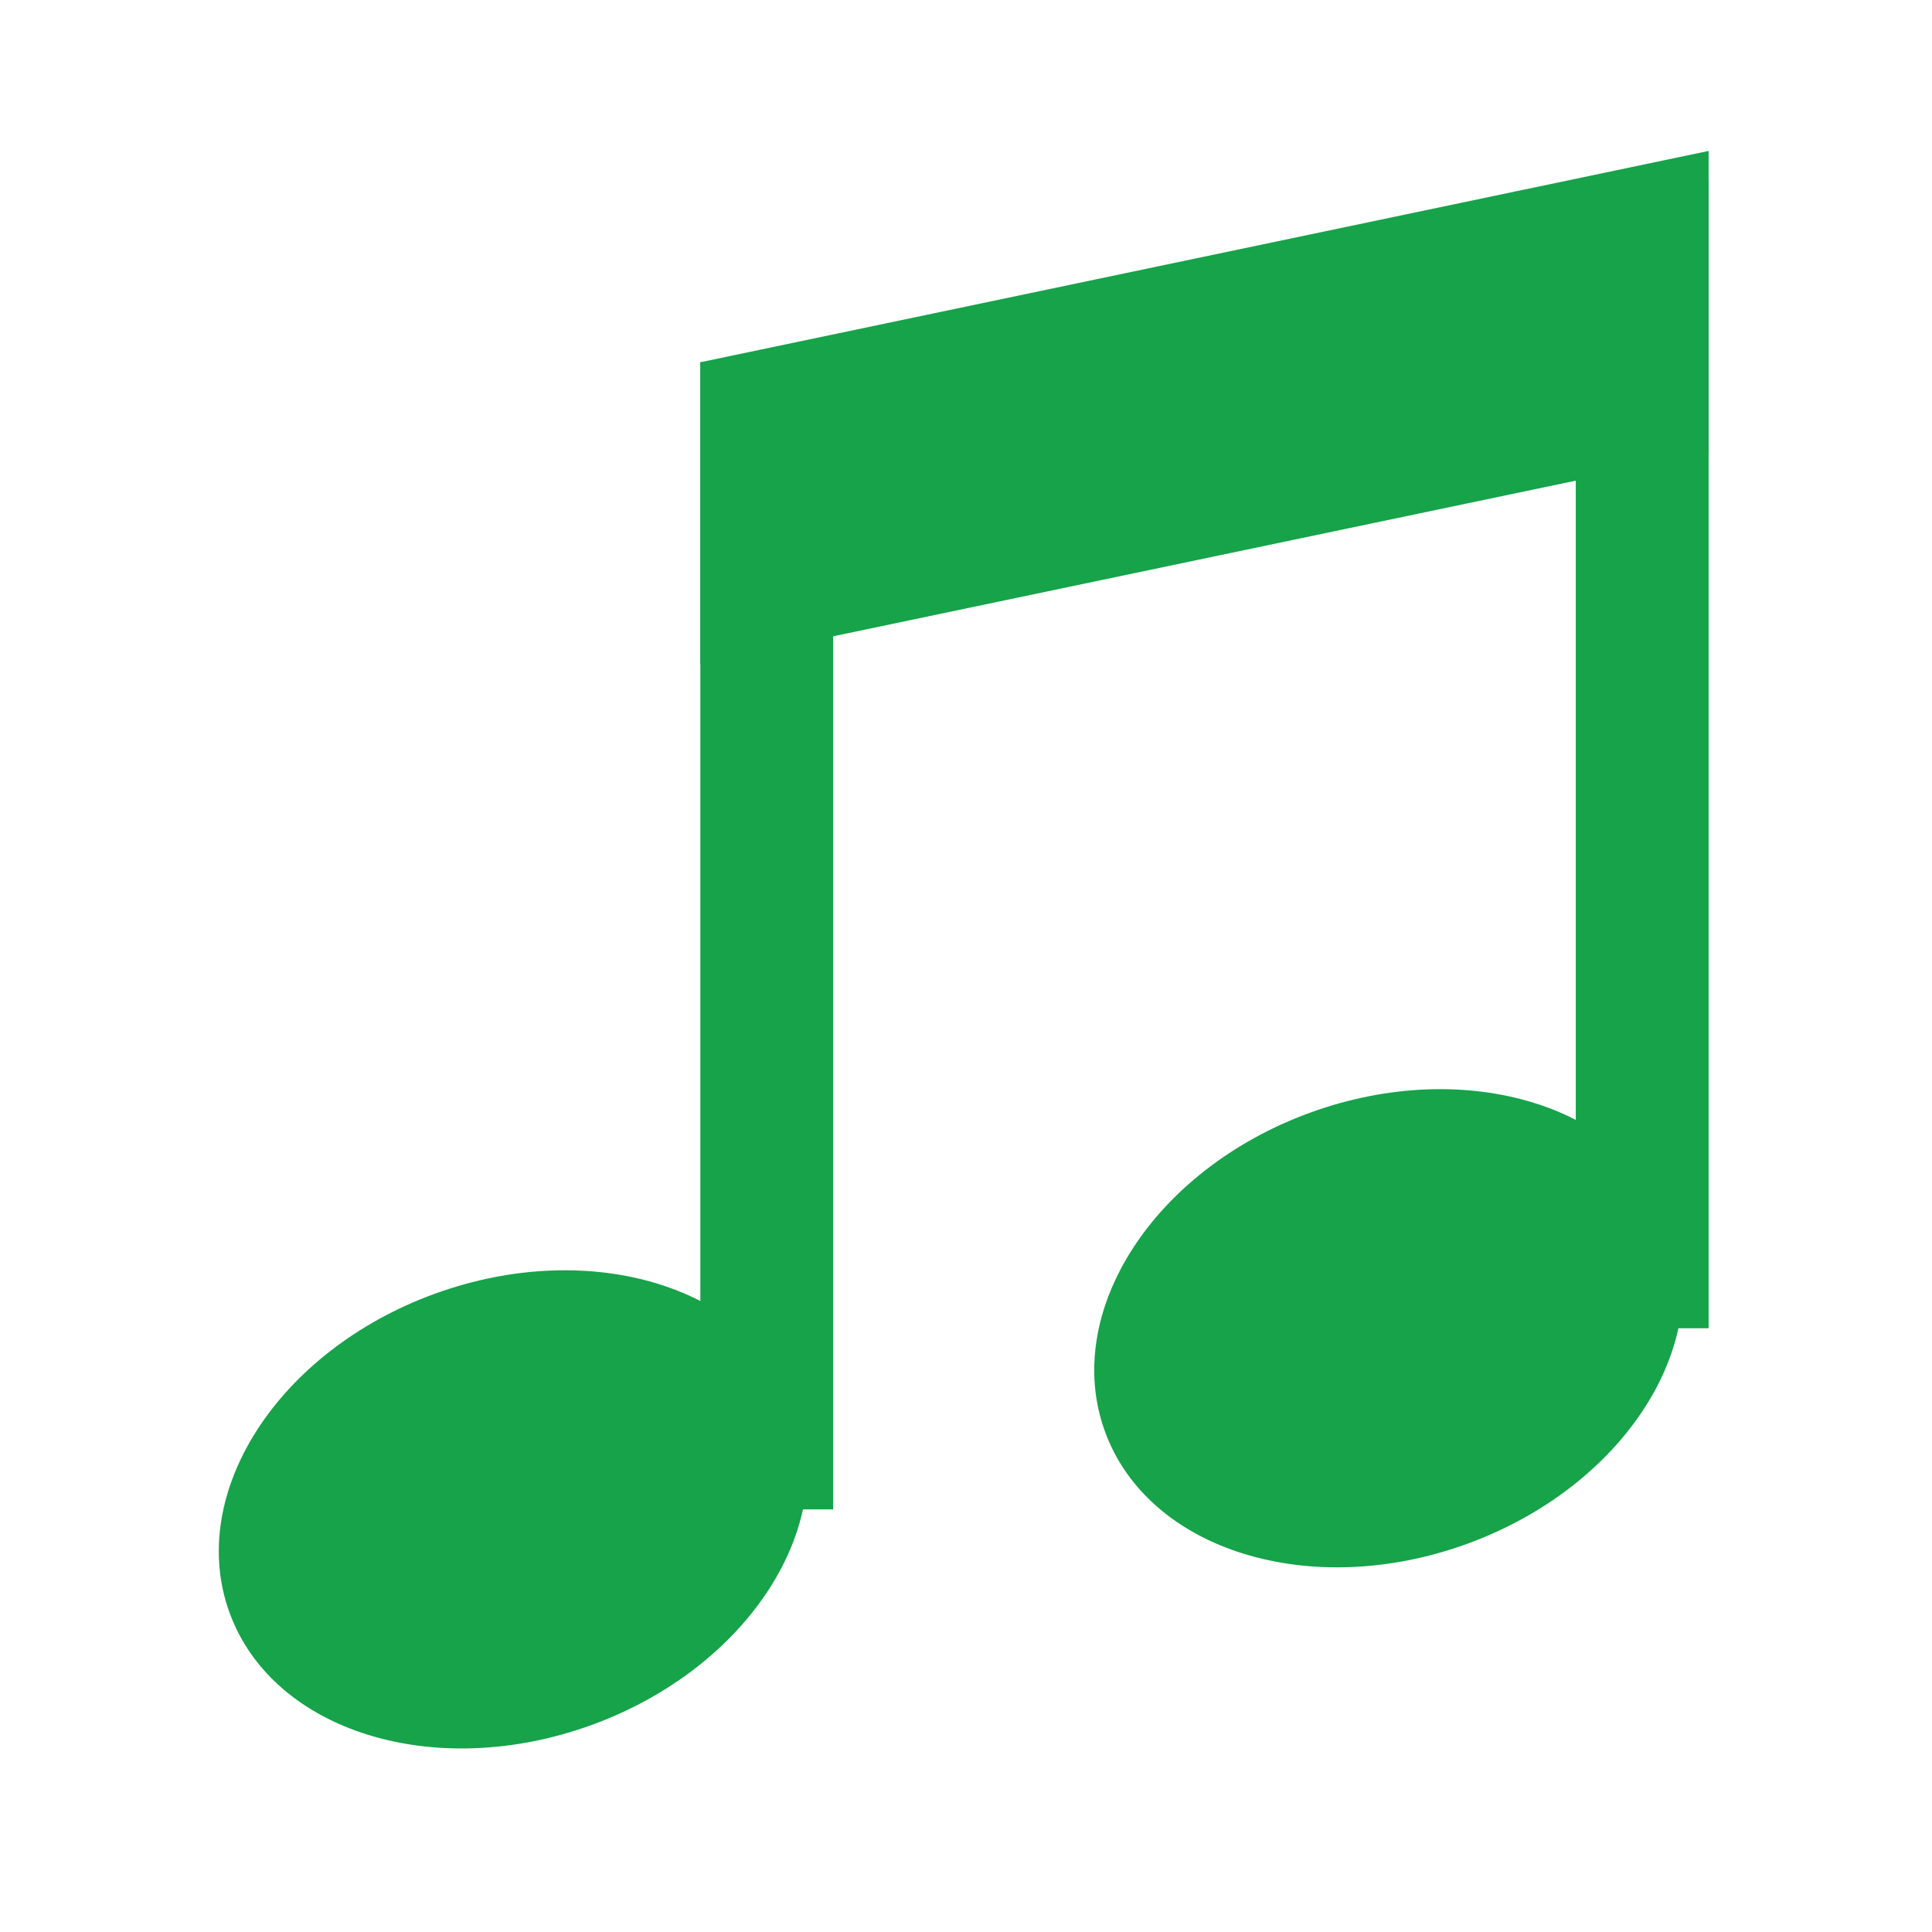
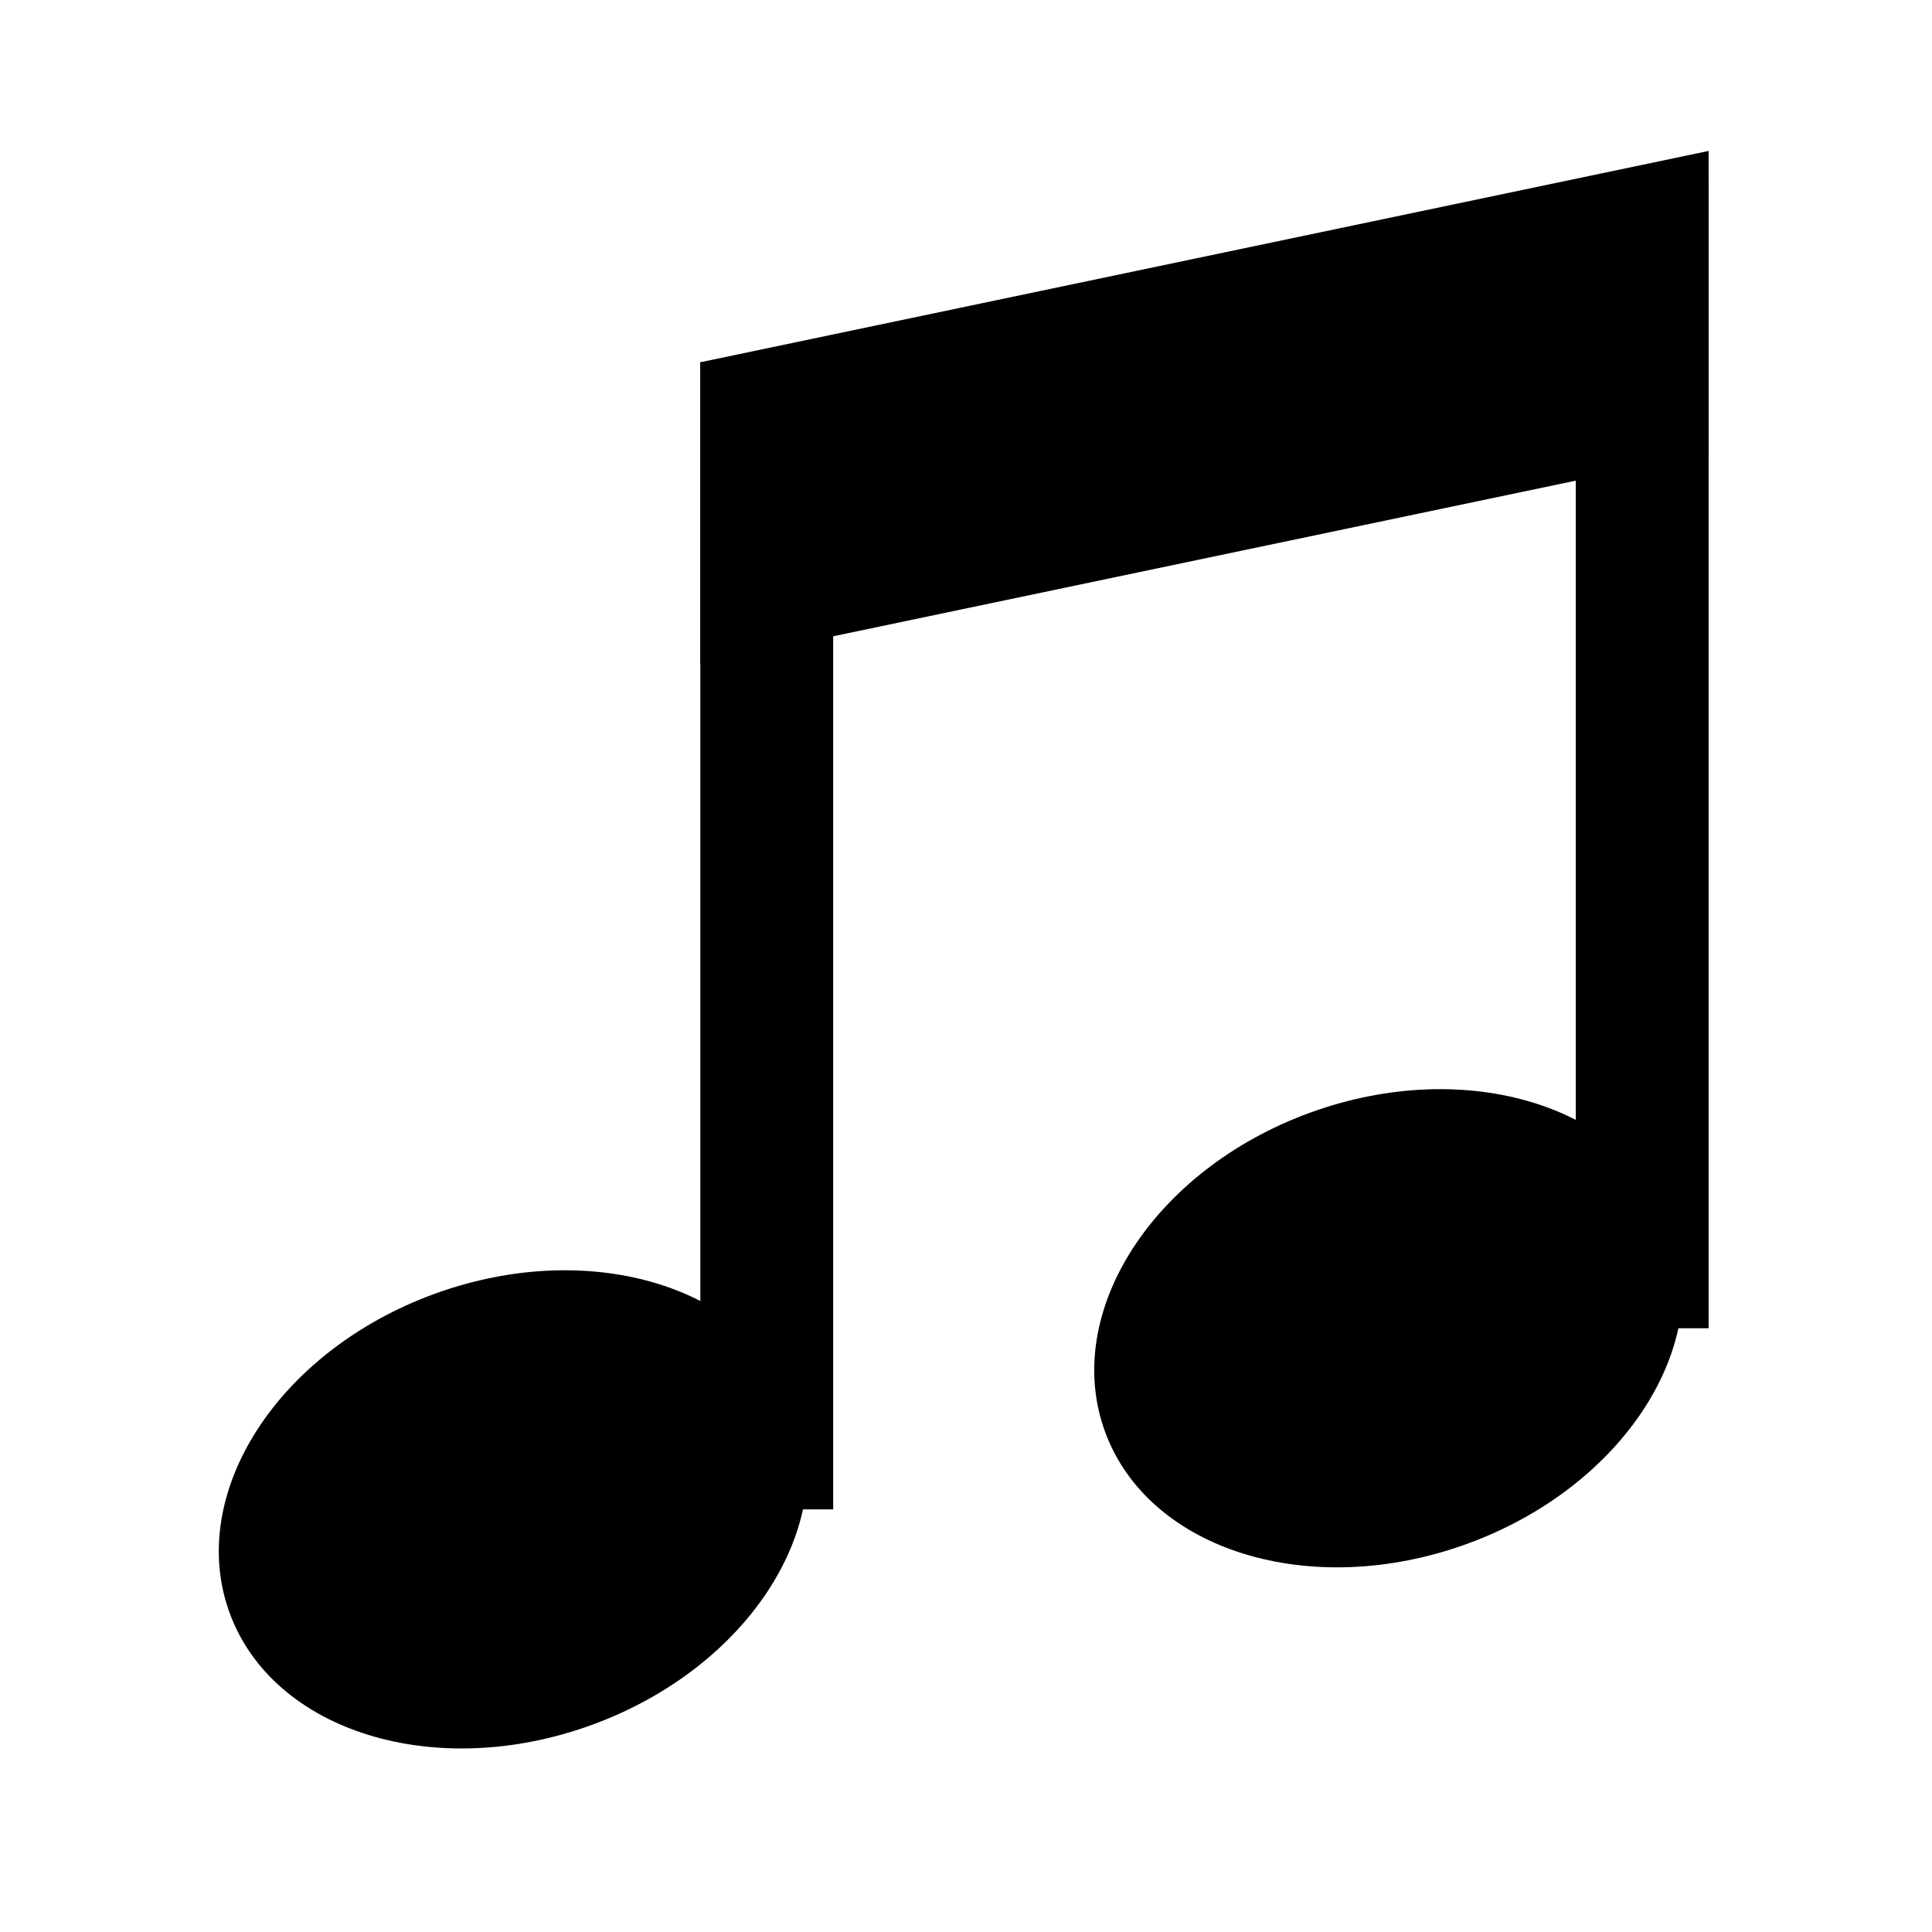
<svg xmlns="http://www.w3.org/2000/svg" viewBox="0 0 32 32">
-   <g fill="#16a34a">
+   <g fill="#000000">
    <ellipse cx="8.5" cy="25" rx="5" ry="3.8" transform="rotate(-20 8.5 25)" />
    <ellipse cx="23" cy="22" rx="5" ry="3.8" transform="rotate(-20 23 22)" />
    <rect x="11.6" y="6" width="2.2" height="19" />
    <rect x="26.1" y="3" width="2.2" height="19" />
    <path d="M11.6 6 L28.3 2.5 L28.3 7.5 L11.6 11 Z" />
  </g>
</svg>
